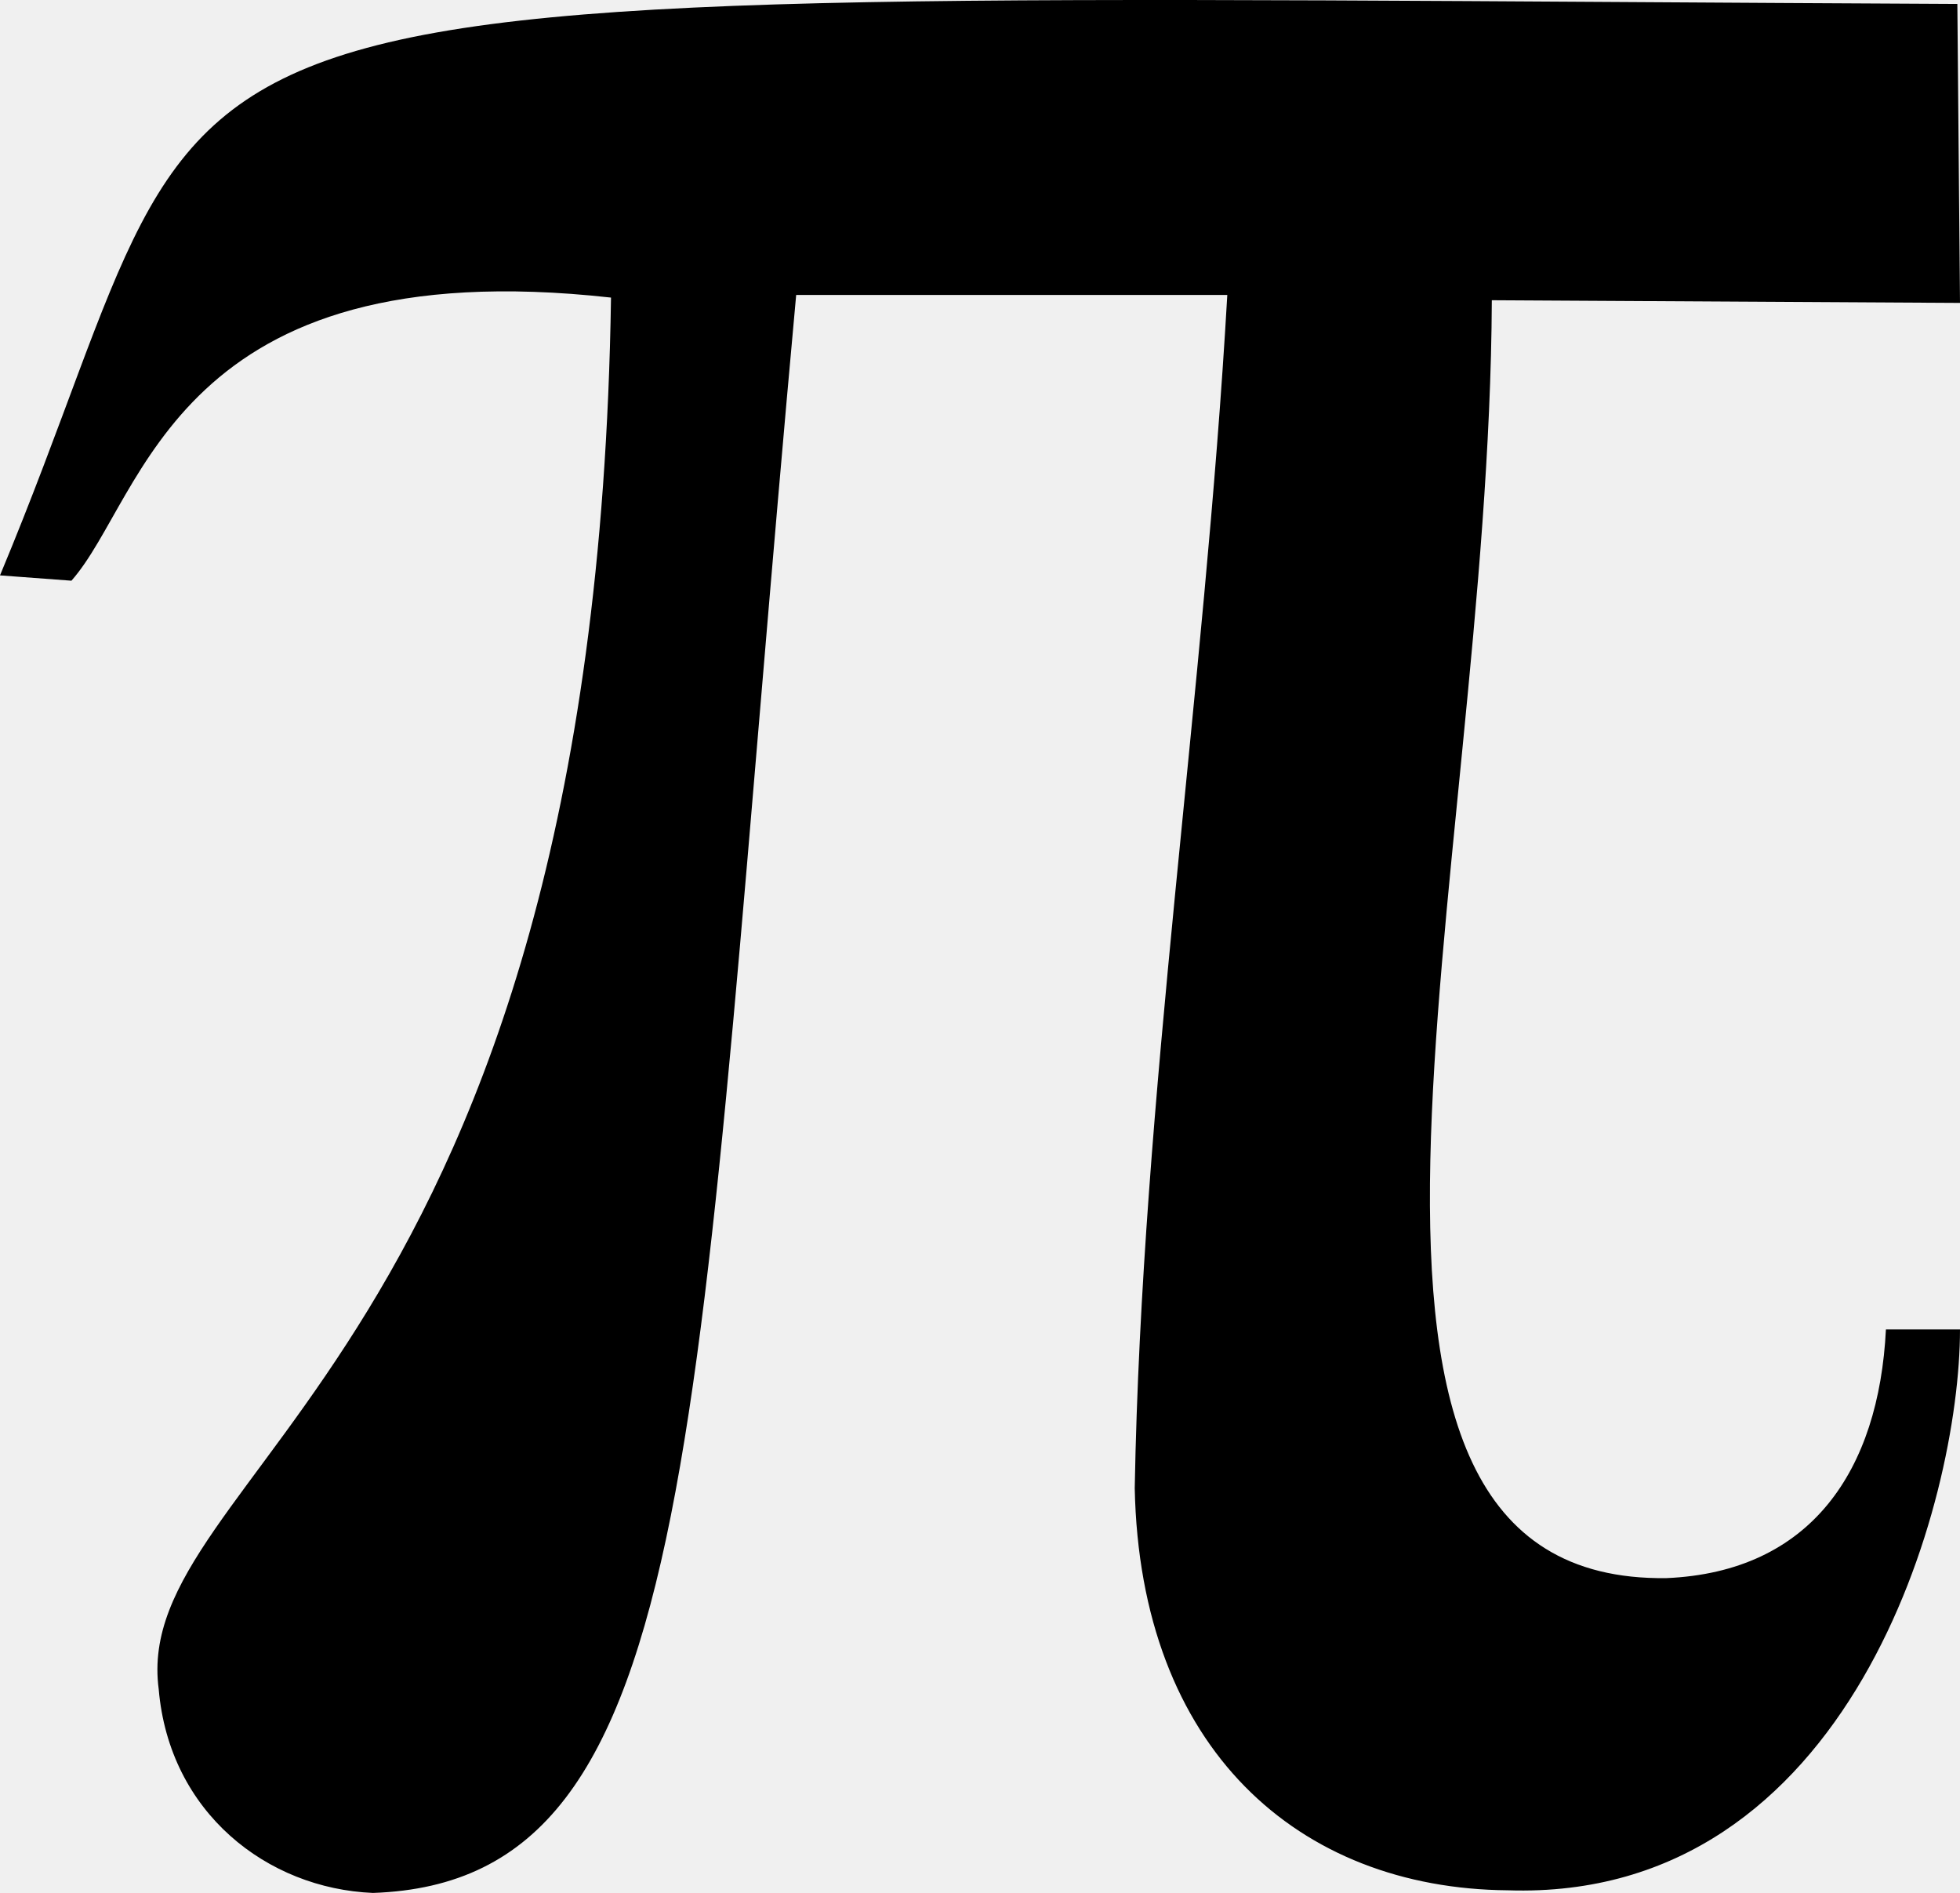
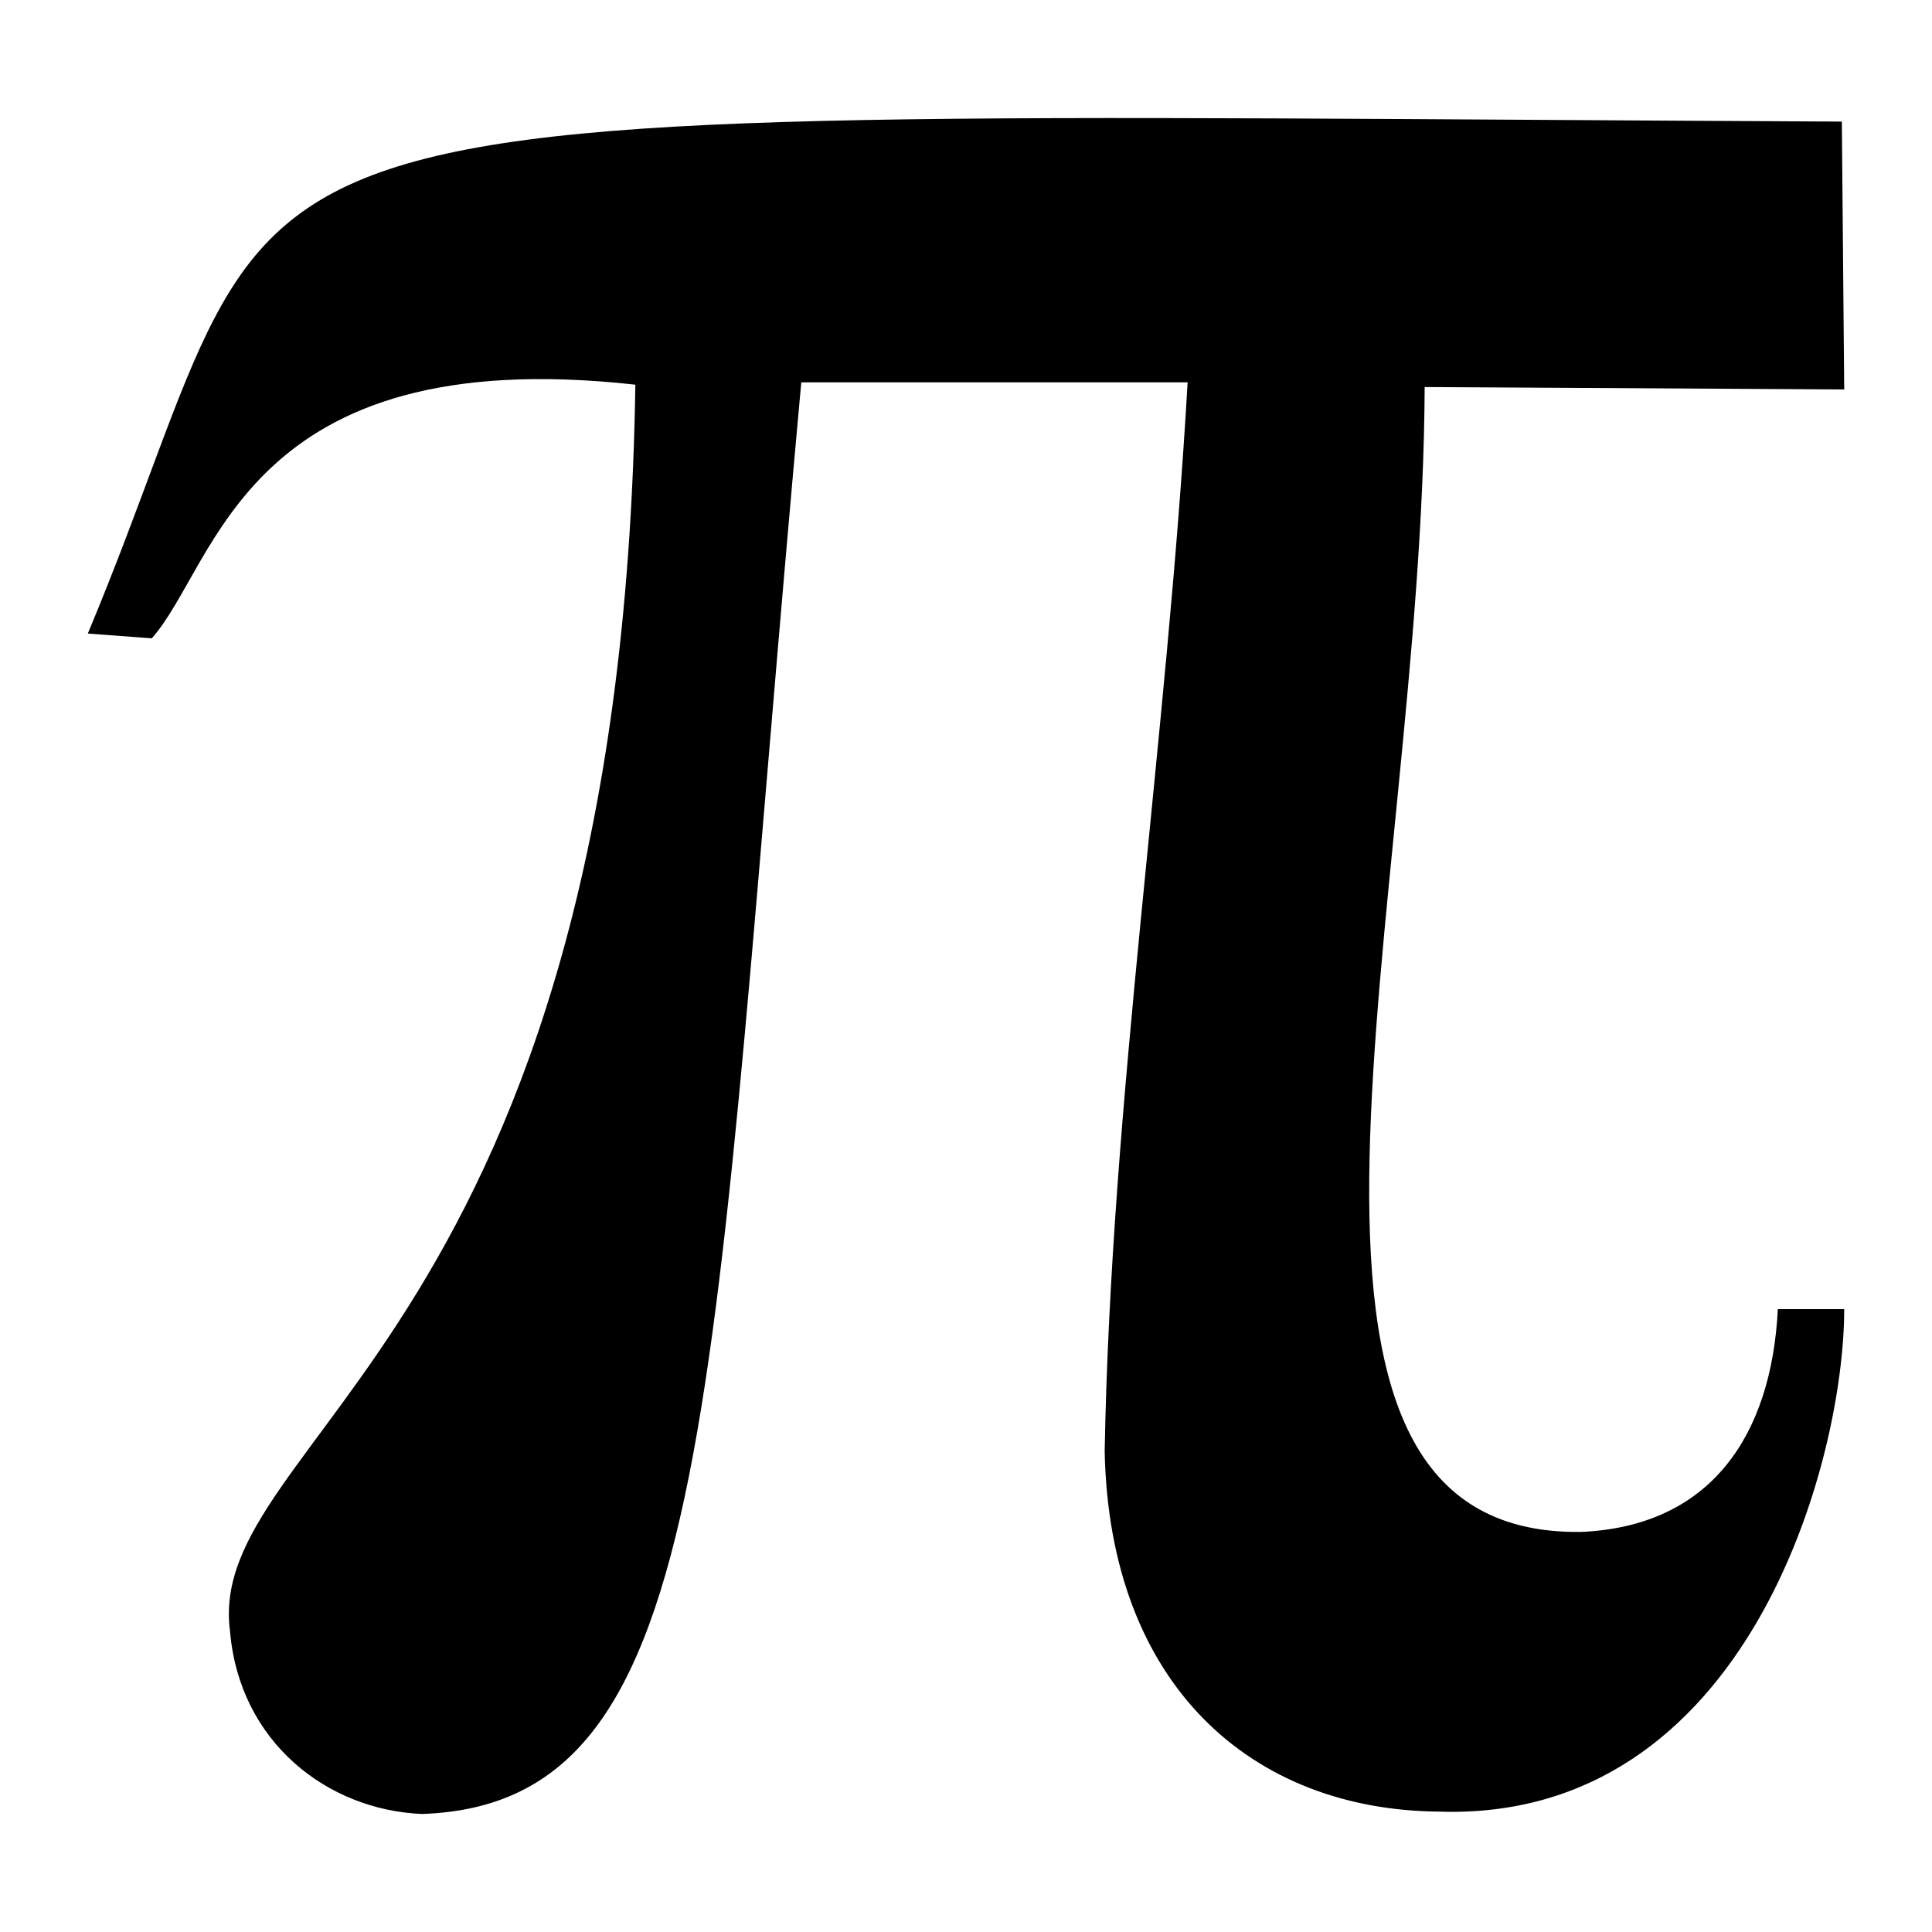
- <svg xmlns="http://www.w3.org/2000/svg" shape-rendering="geometricPrecision" text-rendering="geometricPrecision" image-rendering="optimizeQuality" fill-rule="evenodd" clip-rule="evenodd" viewBox="0 0 512 494.37">
-   <path fill-rule="nonzero" d="m0 150.27 18.66 1.39C38 129.78 45.6 65.06 159.61 77.72 155.47 355.03 33.86 384.28 41.46 441.17c2.76 32.24 28.33 52.05 55.96 53.2 87.3-2.99 83.38-120.68 110.56-417.34H320.6c-5.98 104.57-22.34 209.13-24.18 311.63 1.38 68.17 42.84 104.56 97.43 105.02 89.82 3 118.15-101.8 118.15-146.48h-19.35c-1.84 36.85-19.57 63.34-57.35 64.95-102.95 1.38-46.29-181.03-45.6-333.74l122.3.7-.69-78.08C2.98-1.44 67.5-11.4 0 150.27z" />
+ <svg xmlns="http://www.w3.org/2000/svg" version="1.1" width="1000" height="1000" viewBox="0 0 1000 1000" xml:space="preserve">
+   <defs>
+ </defs>
+   <rect x="0" y="0" width="100%" height="100%" fill="#ffffff" />
+   <g transform="matrix(1.7756 0 0 1.7756 500.0081 500.0079)" id="159443">
+     <path style="stroke: none; stroke-width: 1; stroke-dasharray: none; stroke-linecap: butt; stroke-dashoffset: 0; stroke-linejoin: miter; stroke-miterlimit: 4; is-custom-font: none; font-file-url: none; fill: rgb(0,0,0); fill-rule: nonzero; opacity: 1;" vector-effect="non-scaling-stroke" transform=" translate(-256, -247.185)" d="m 0 150.27 l 18.66 1.39 C 38 129.78 45.6 65.06 159.61 77.72 C 155.47 355.03 33.86 384.28 41.46 441.17 c 2.76 32.24 28.33 52.05 55.96 53.2 c 87.3 -2.99 83.38 -120.68 110.56 -417.34 H 320.6 c -5.98 104.57 -22.34 209.13 -24.18 311.63 c 1.38 68.17 42.84 104.56 97.43 105.02 c 89.82 3 118.15 -101.8 118.15 -146.48 h -19.35 c -1.84 36.85 -19.57 63.34 -57.35 64.95 c -102.95 1.38 -46.29 -181.03 -45.6 -333.74 l 122.3 0.7 l -0.69 -78.08 C 2.98 -1.44 67.5 -11.4 0 150.27 z" stroke-linecap="round" />
+   </g>
</svg>
